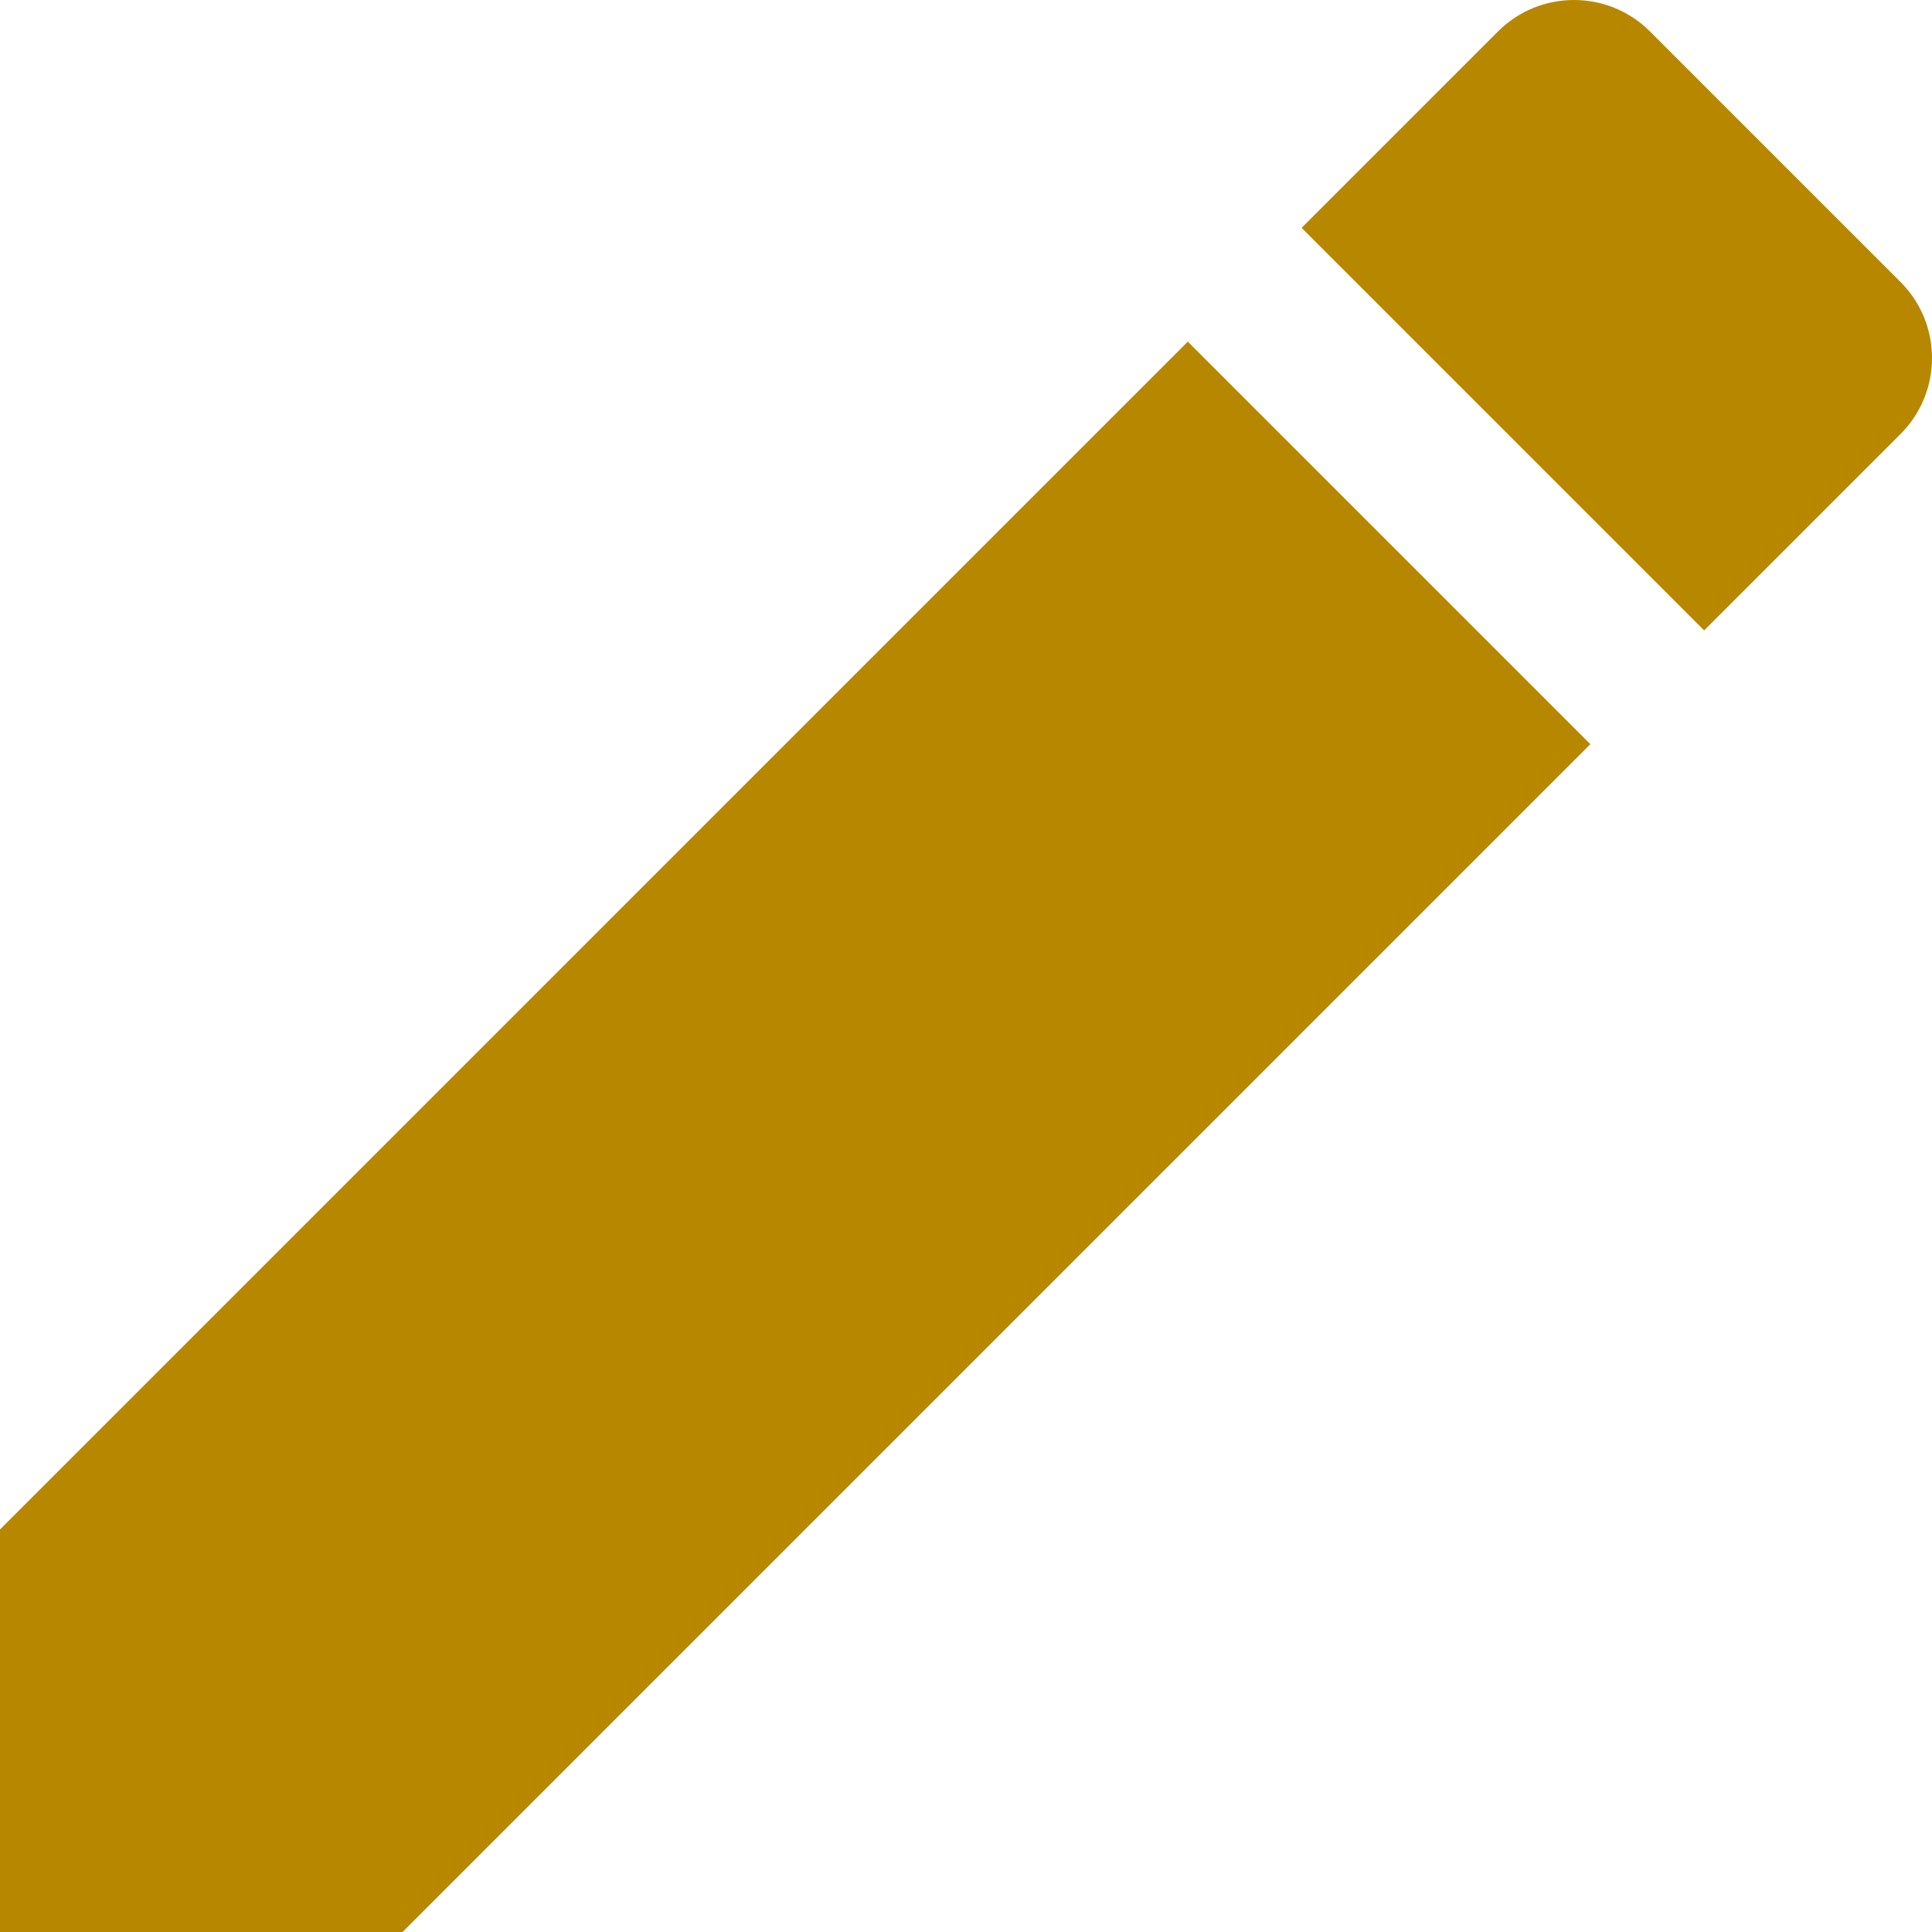
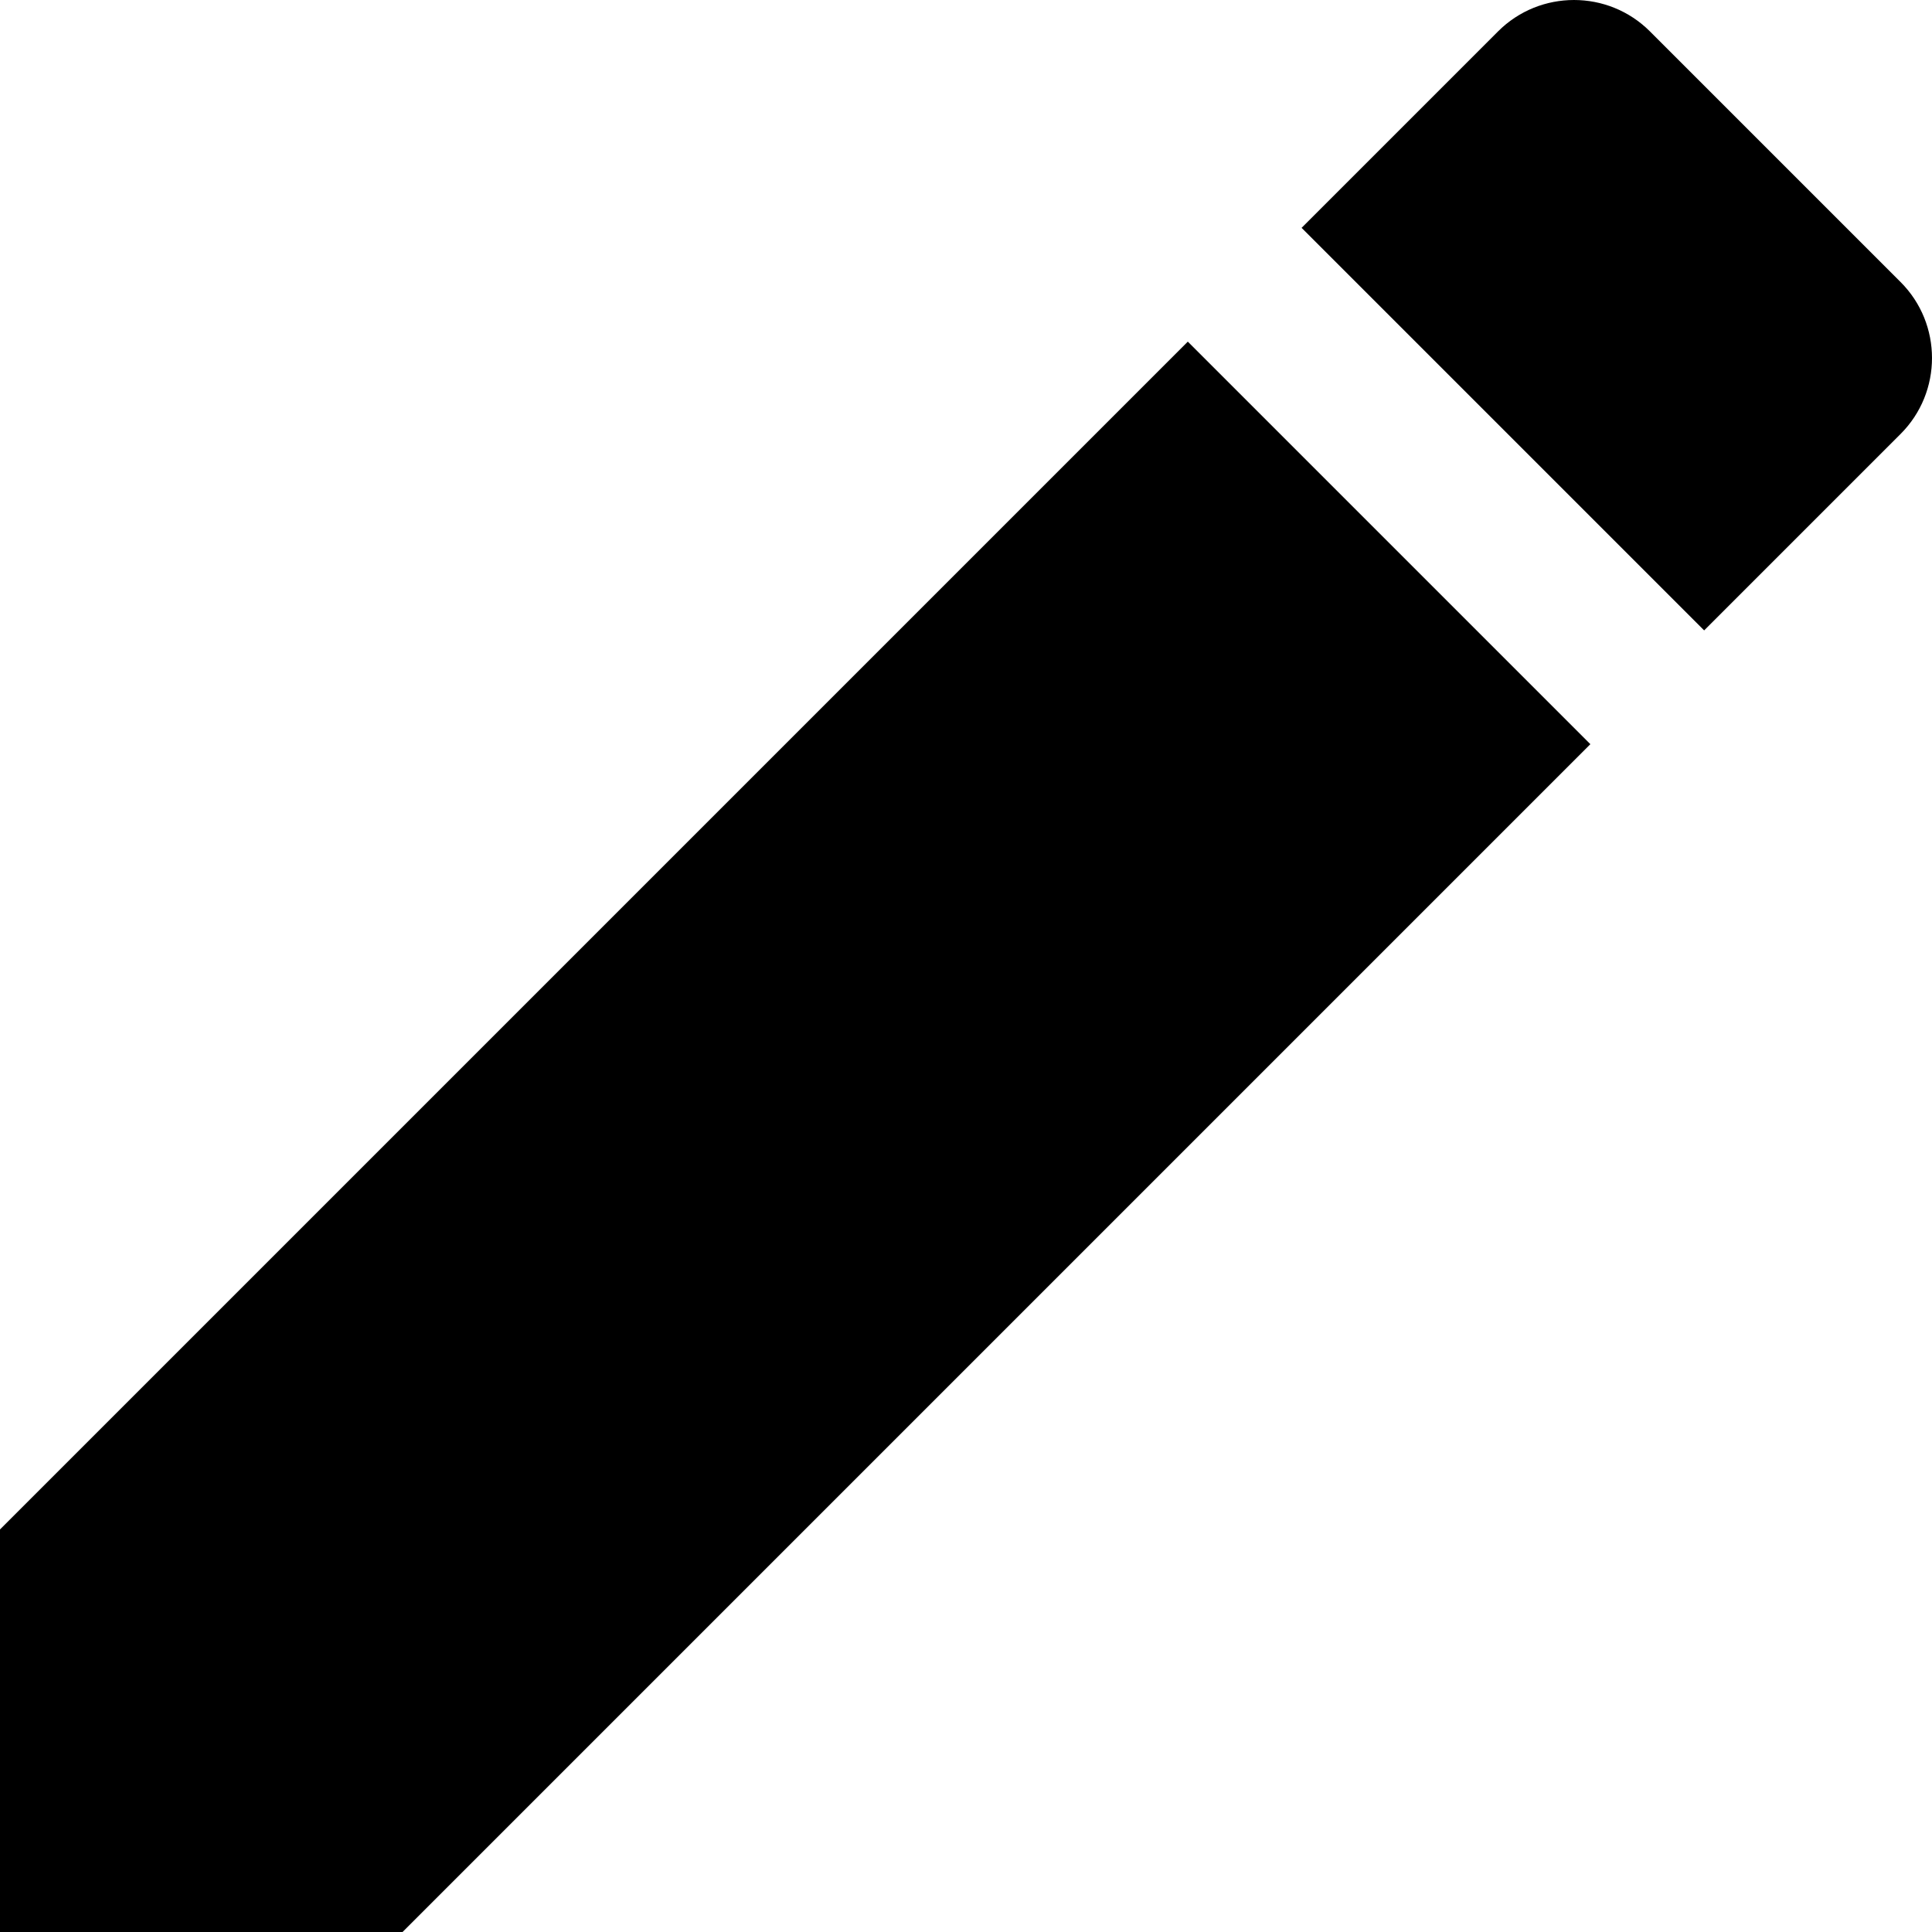
<svg xmlns="http://www.w3.org/2000/svg" version="1.1" id="Capa_1" x="0px" y="0px" viewBox="0 0 383.947 383.947" style="enable-background:new 0 0 383.947 383.947;" xml:space="preserve">
  <g>
    <g>
      <g>
-         <polygon fill="#b88700" points="0,303.947 0,383.947 80,383.947 316.053,147.893 236.053,67.893    " />
-         <path fill="#b88700" d="M377.707,56.053L327.893,6.24c-8.32-8.32-21.867-8.32-30.187,0l-39.04,39.04l80,80l39.04-39.04     C386.027,77.92,386.027,64.373,377.707,56.053z" />
+         <polygon points="0,303.947 0,383.947 80,383.947 316.053,147.893 236.053,67.893    " />
+         <path d="M377.707,56.053L327.893,6.24c-8.32-8.32-21.867-8.32-30.187,0l-39.04,39.04l80,80l39.04-39.04     C386.027,77.92,386.027,64.373,377.707,56.053z" />
      </g>
    </g>
  </g>
  <g>
</g>
  <g>
</g>
  <g>
</g>
  <g>
</g>
  <g>
</g>
  <g>
</g>
  <g>
</g>
  <g>
</g>
  <g>
</g>
  <g>
</g>
  <g>
</g>
  <g>
</g>
  <g>
</g>
  <g>
</g>
  <g>
</g>
</svg>
